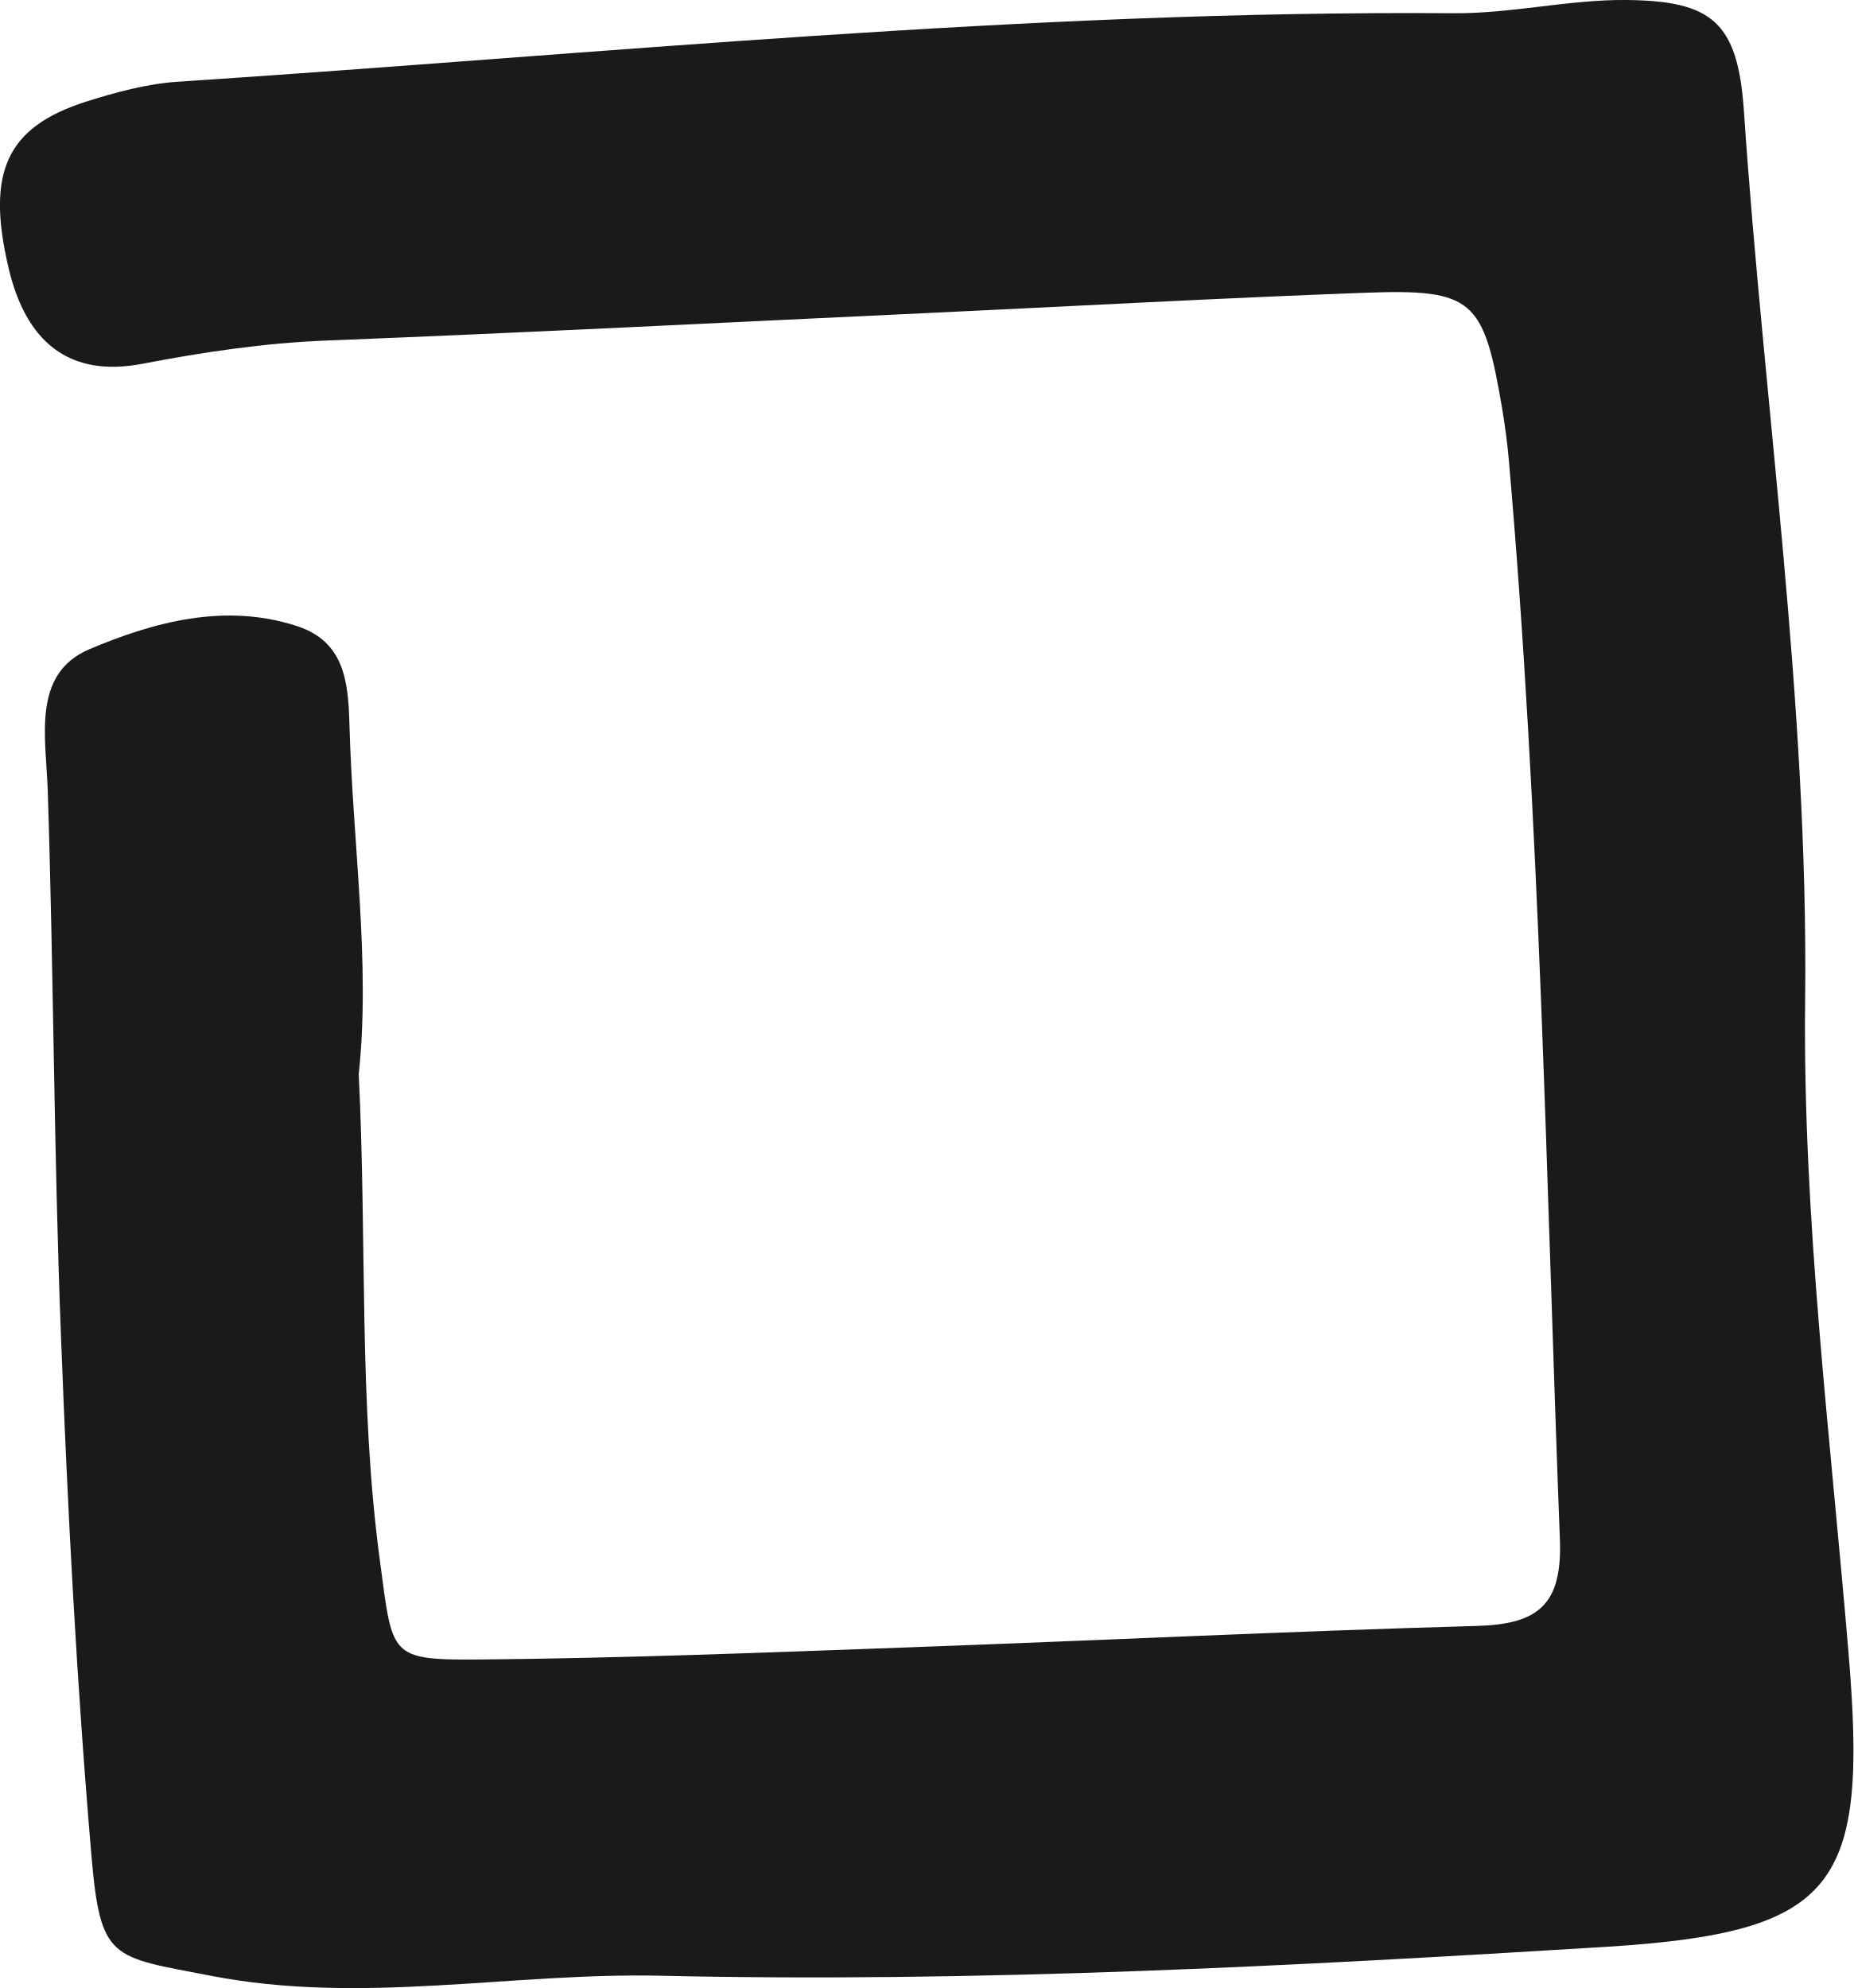
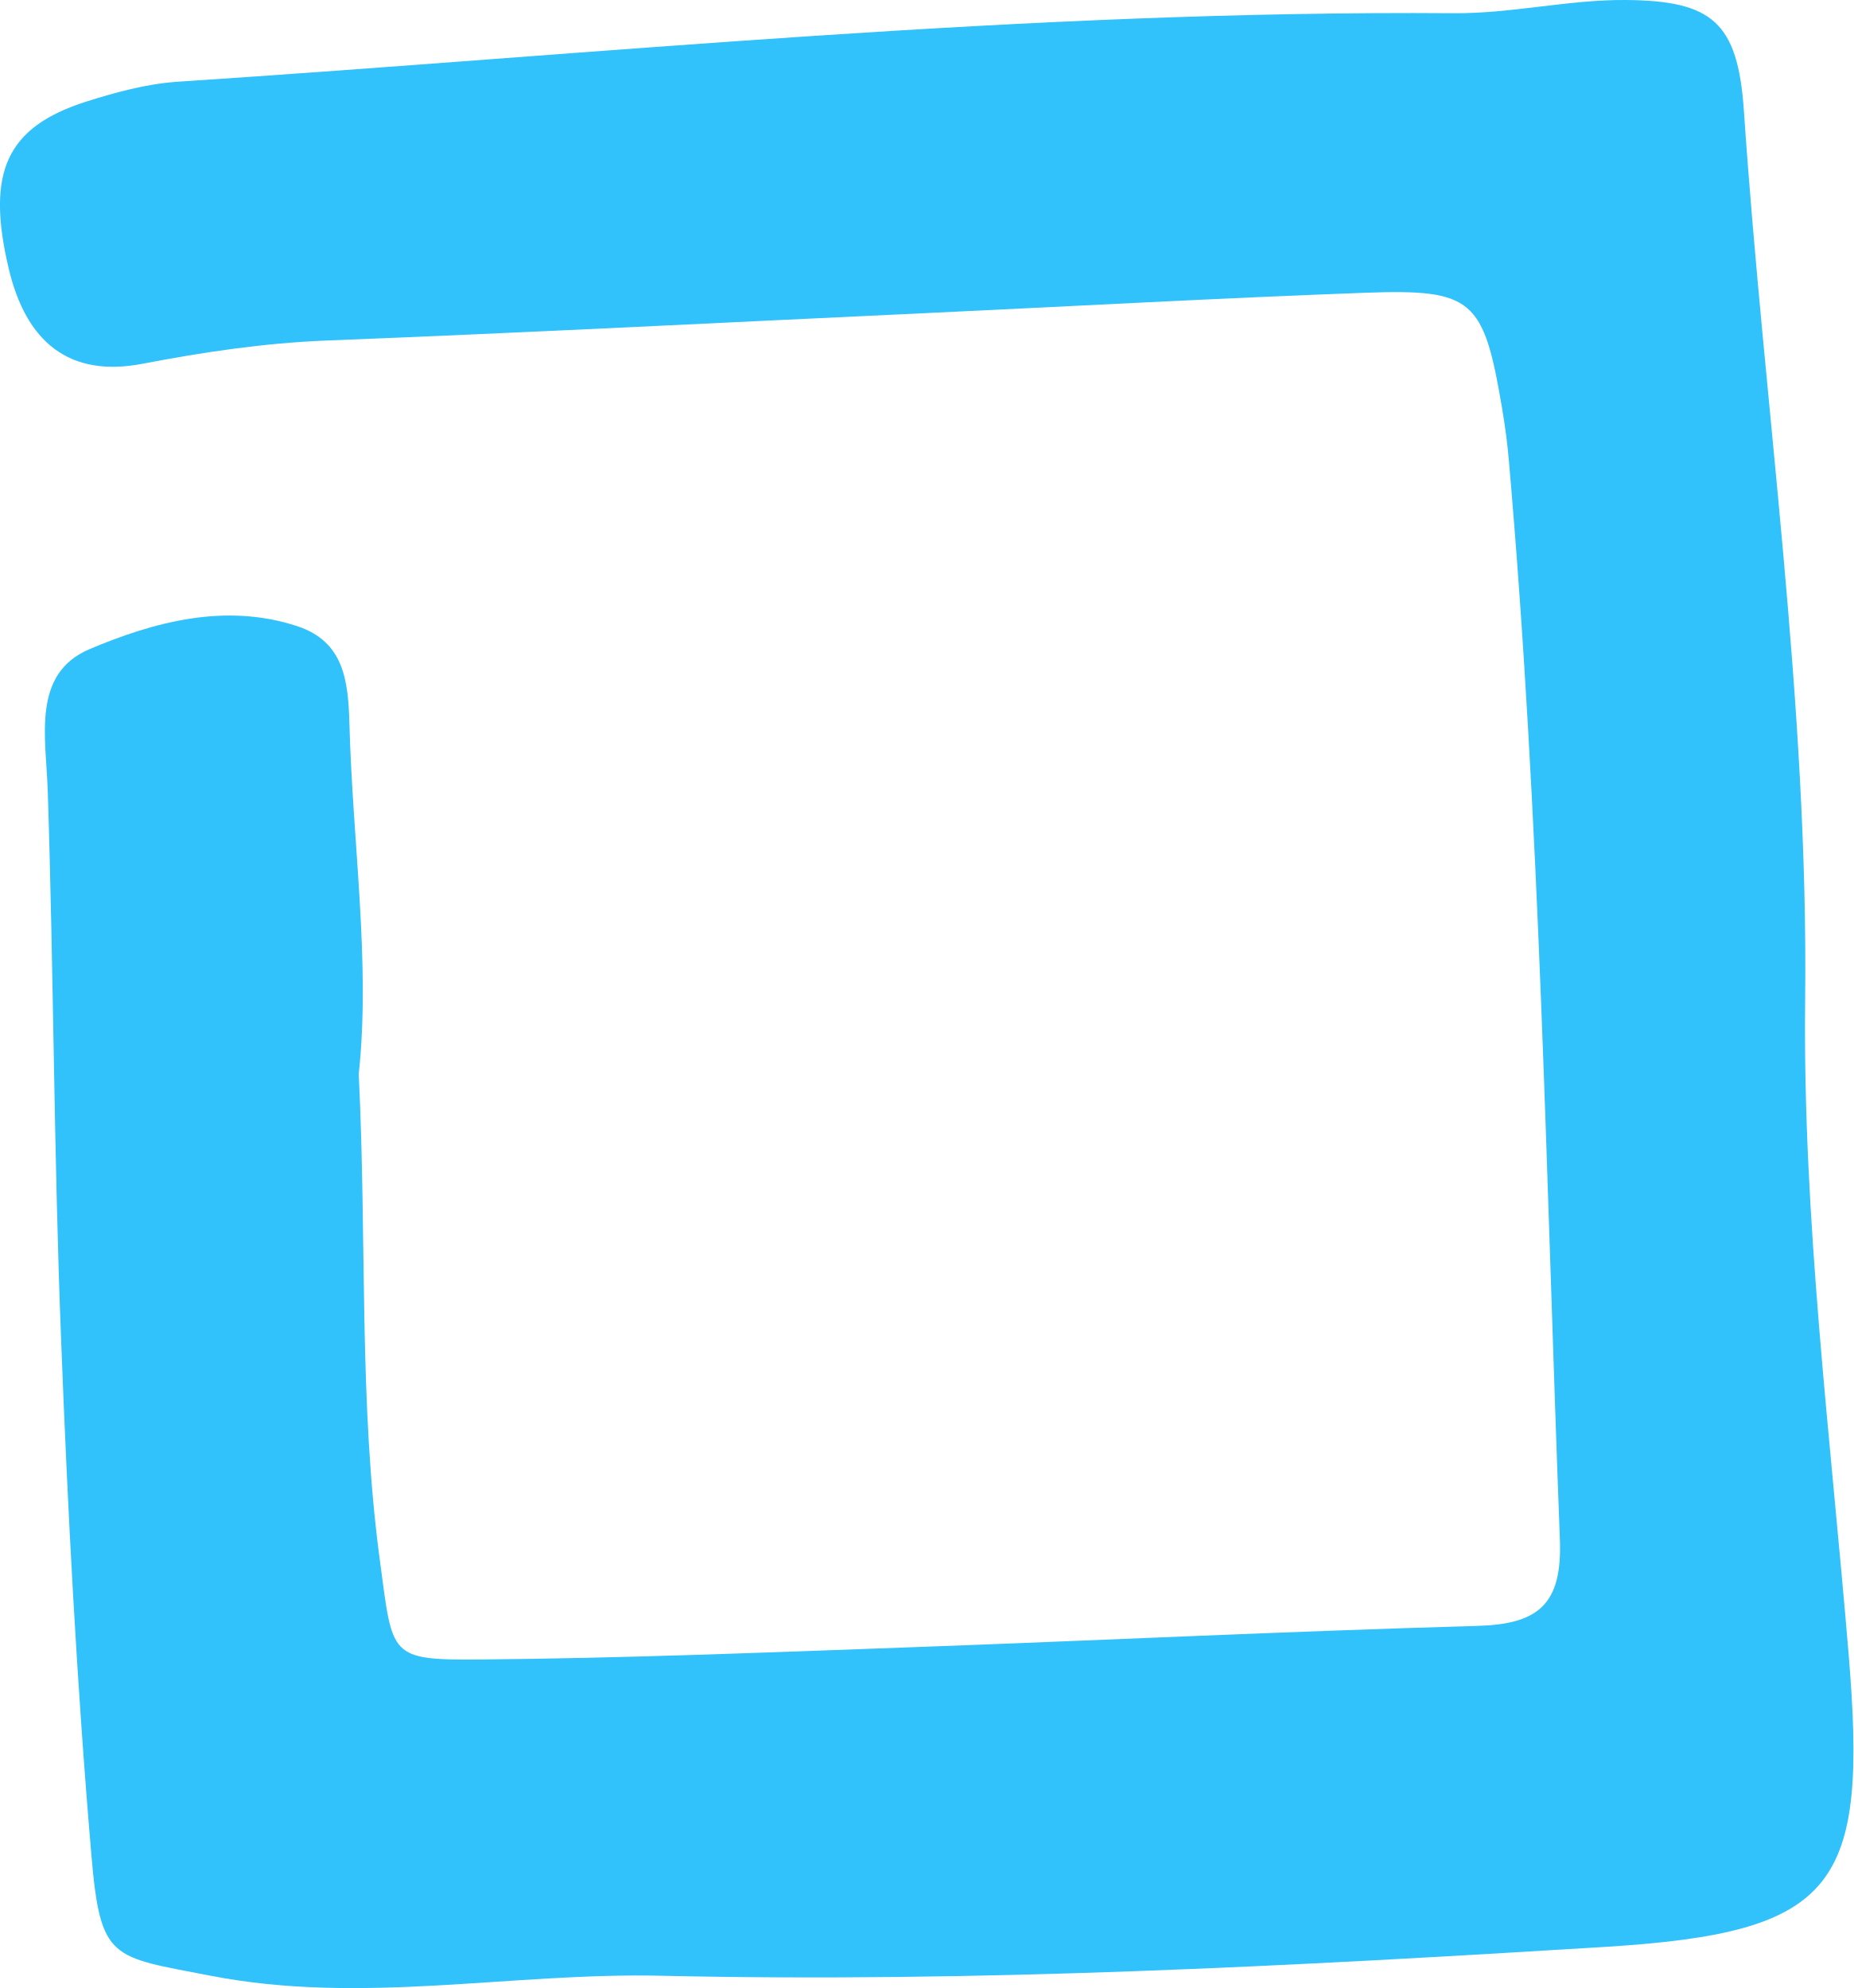
<svg xmlns="http://www.w3.org/2000/svg" id="Layer_2" data-name="Layer 2" viewBox="0 0 75.64 81.15">
  <defs>
    <style>
      .cls-1 {
-         fill: #1a1a1a;
+         fill: #32C2FB;
      }
    </style>
  </defs>
  <g id="Capa_1" data-name="Capa 1">
    <path class="cls-1" d="M14.64,43.84c.34,6.88-.01,13.41,.87,19.91,.52,3.87,.35,4.02,4.09,3.99,5.78-.05,11.56-.28,17.34-.49,7.78-.28,15.56-.66,23.34-.88,2.48-.07,3.49-.85,3.38-3.55-.56-14.68-.8-29.36-2.08-44.01-.06-.72-.16-1.44-.28-2.16-.75-4.43-1.18-4.86-5.58-4.7-5.97,.22-11.94,.55-17.91,.83-8.15,.38-16.31,.8-24.47,1.12-2.55,.1-5.03,.47-7.53,.95-2.98,.57-4.75-.88-5.46-3.91-.92-3.91-.09-5.75,3.16-6.79,1.2-.38,2.45-.72,3.69-.81C24.56,2.2,41.89,.41,59.32,.54c2.35,.02,4.7-.56,7.04-.54,3.51,.03,4.56,.9,4.81,4.51,.82,12.11,2.64,24.13,2.5,36.35-.1,8.86,1.03,17.74,1.77,26.6,.8,9.55-.44,11.42-9.9,12.01-12.84,.79-25.7,1.47-38.56,1.18-6.13-.14-12.21,1.2-18.38,0-4.06-.79-4.5-.6-4.87-4.92-.6-7.03-.97-14.09-1.24-21.15-.29-7.42-.3-14.85-.54-22.27-.07-2.2-.67-4.8,1.7-5.81,2.6-1.1,5.53-1.91,8.48-.94,1.91,.63,2.08,2.23,2.13,3.97,.13,4.89,.87,9.77,.38,14.32Z" />
  </g>
</svg>
